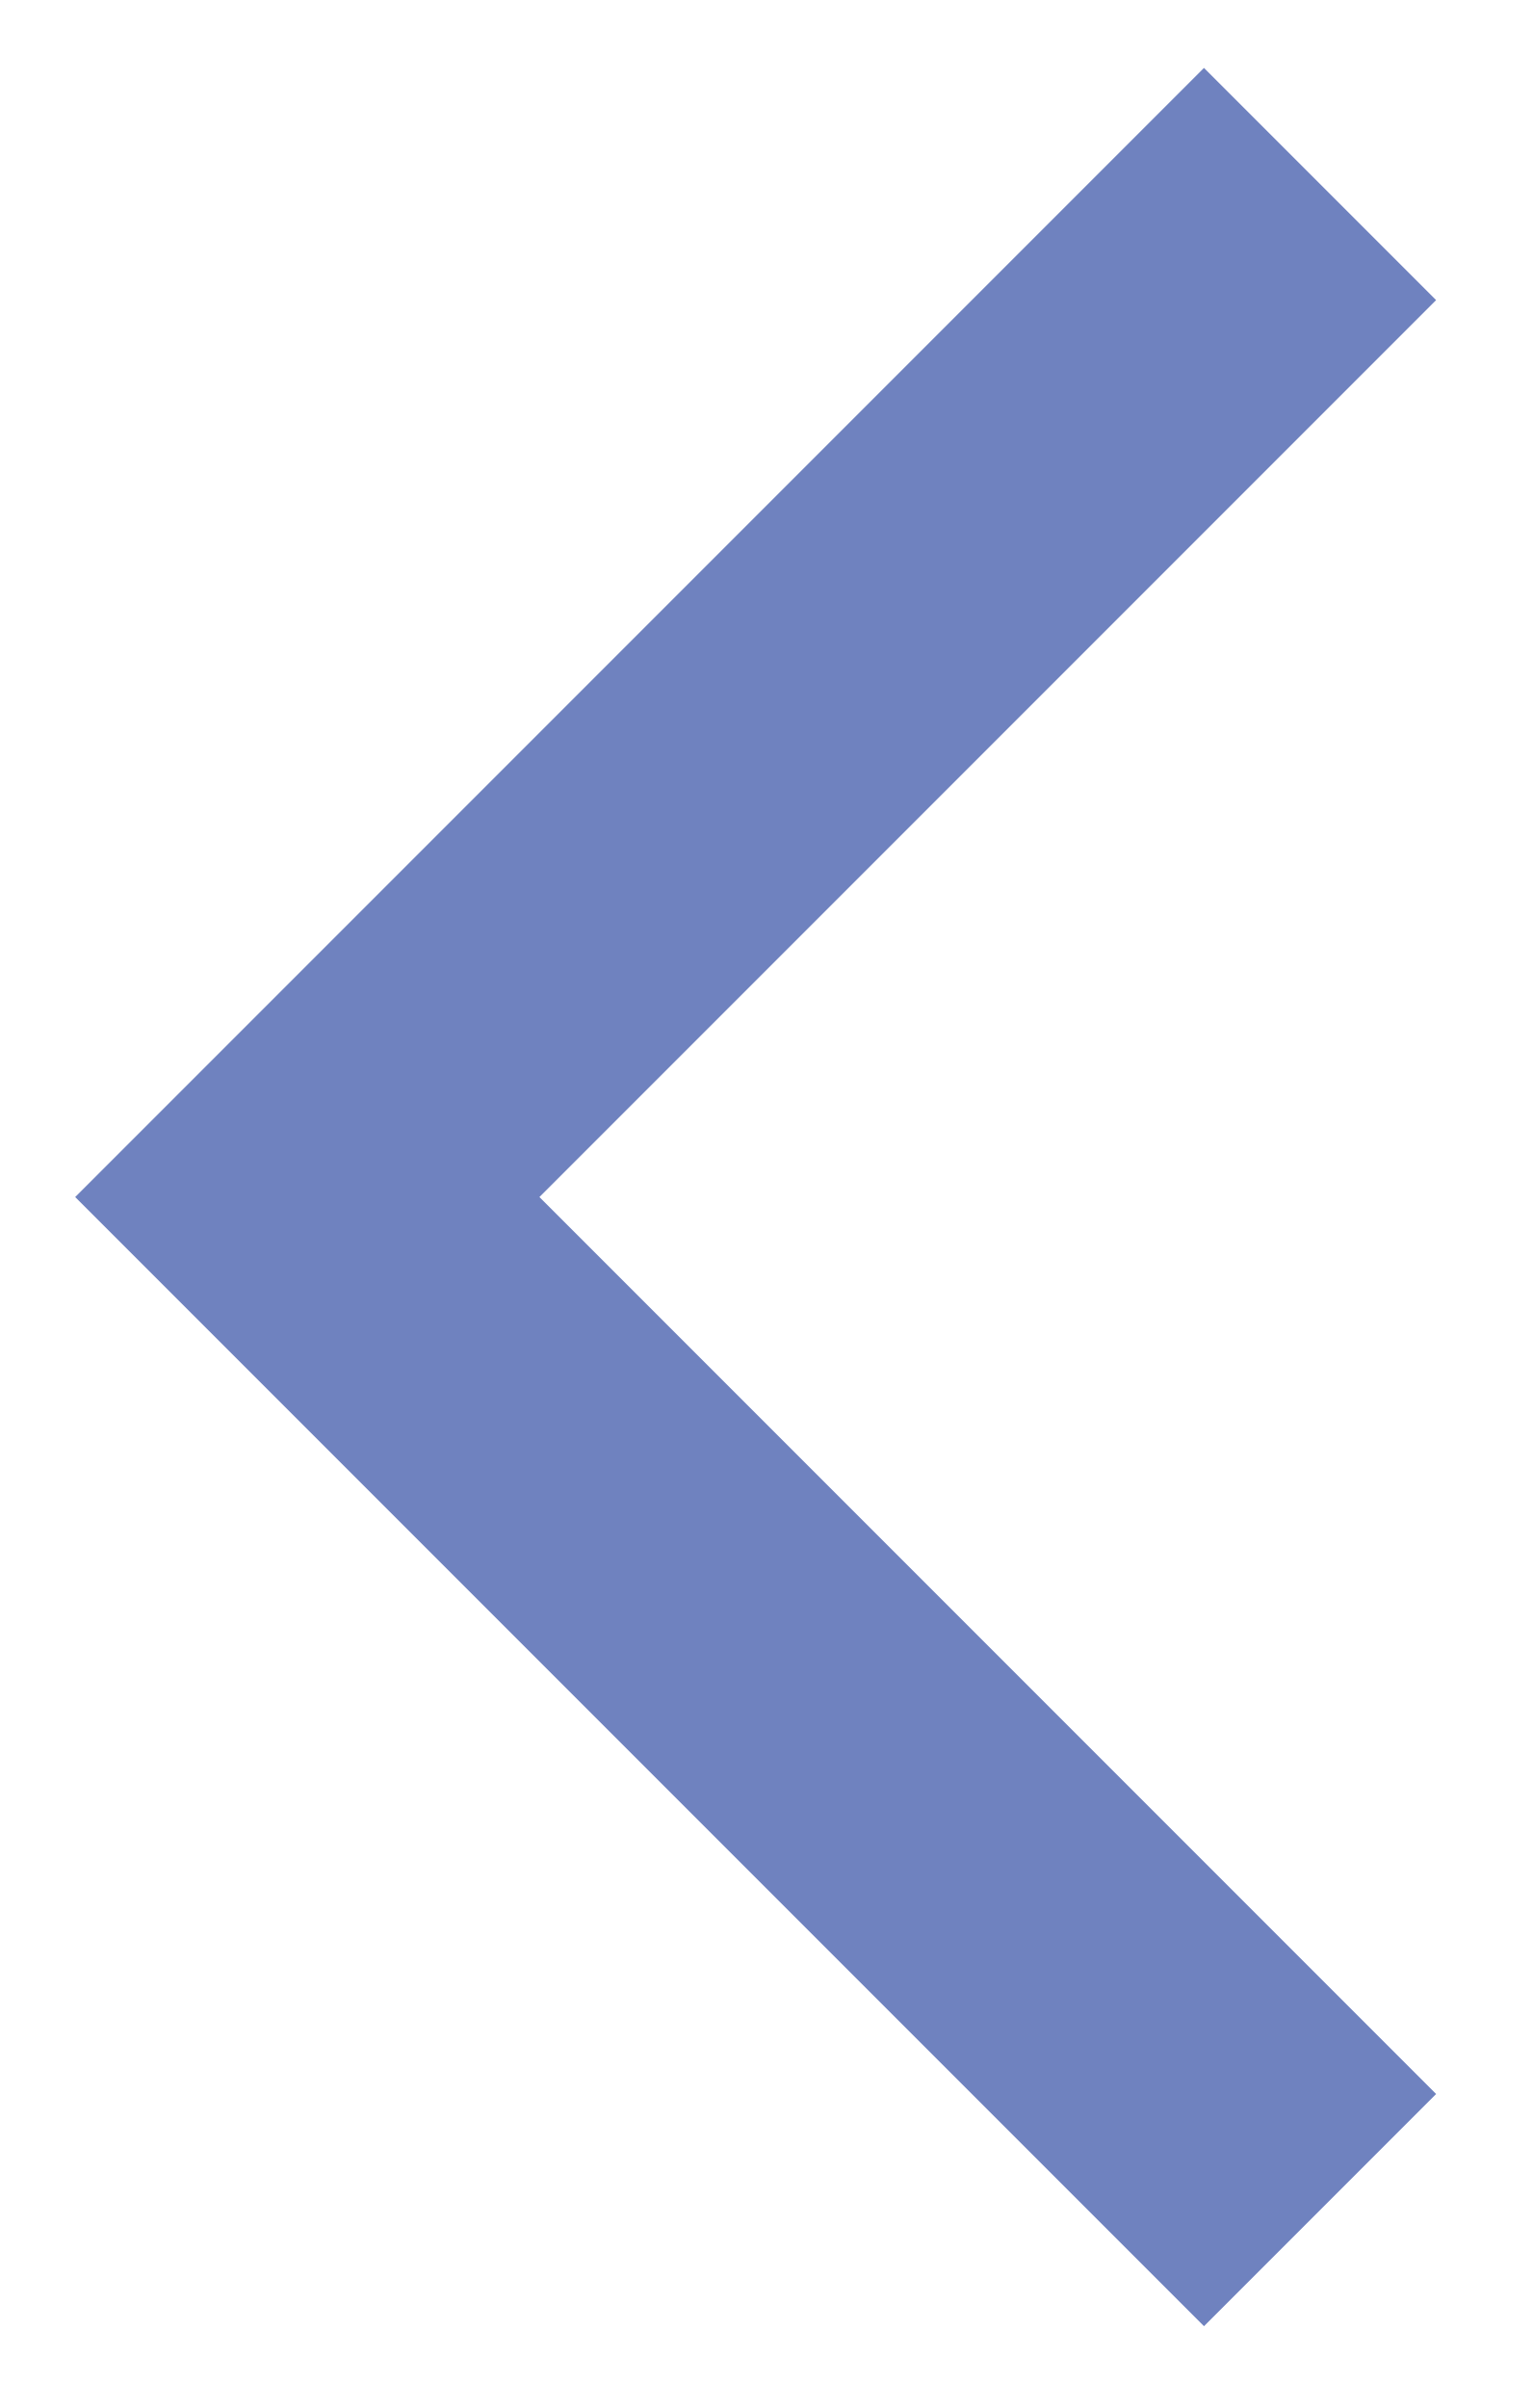
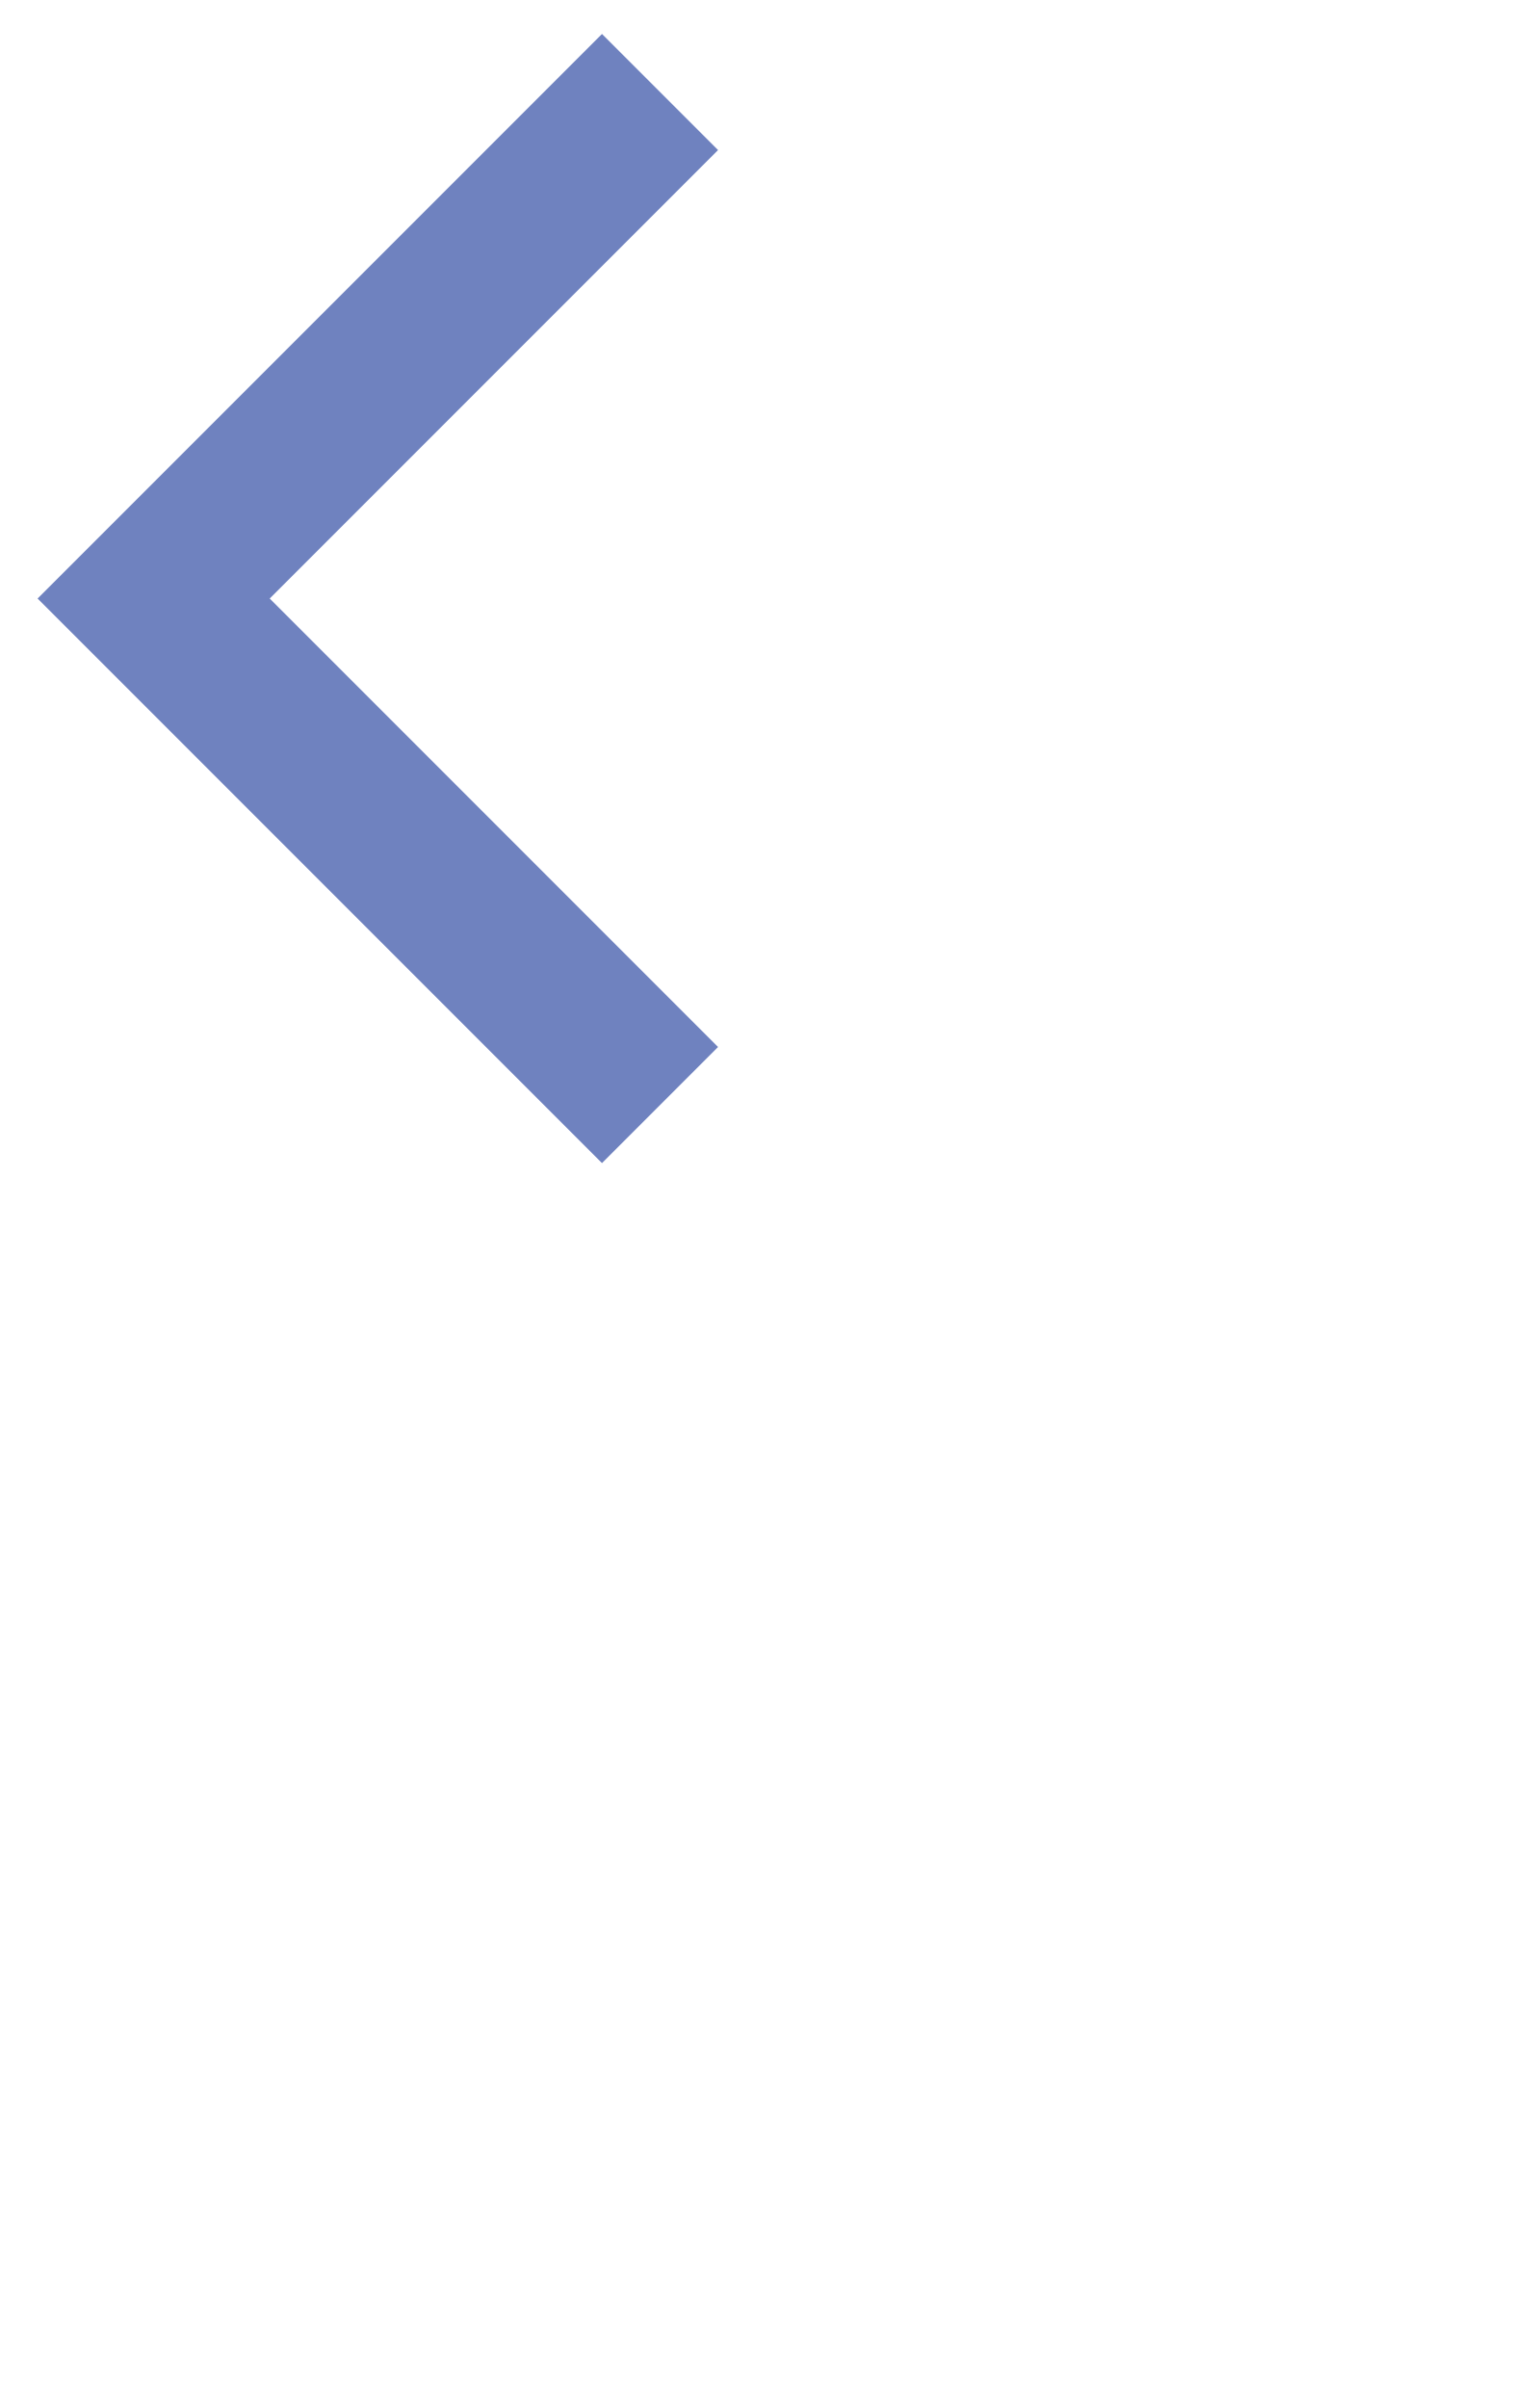
- <svg xmlns="http://www.w3.org/2000/svg" width="14px" height="22px" viewBox="0 0 14 22" version="1.1">
+ <svg xmlns="http://www.w3.org/2000/svg" width="28px" height="44px" viewBox="0 0 28 44" version="1.1">
  <defs />
  <g id="Page-1" stroke="none" stroke-width="1" fill="none" fill-rule="evenodd">
    <g id="video-slider-right-arrow" transform="translate(12, 11) scale(-1, 1) translate(-12, -11) translate(2, 1)" stroke-width="3" stroke="#6F82BF">
      <polyline id="Rectangle-6" transform="translate(9.936292, 9.936291) rotate(45) translate(-9.936292, -9.936291) " points="3.392 3.392 16.481 3.392 16.481 16.481" />
    </g>
  </g>
</svg>
